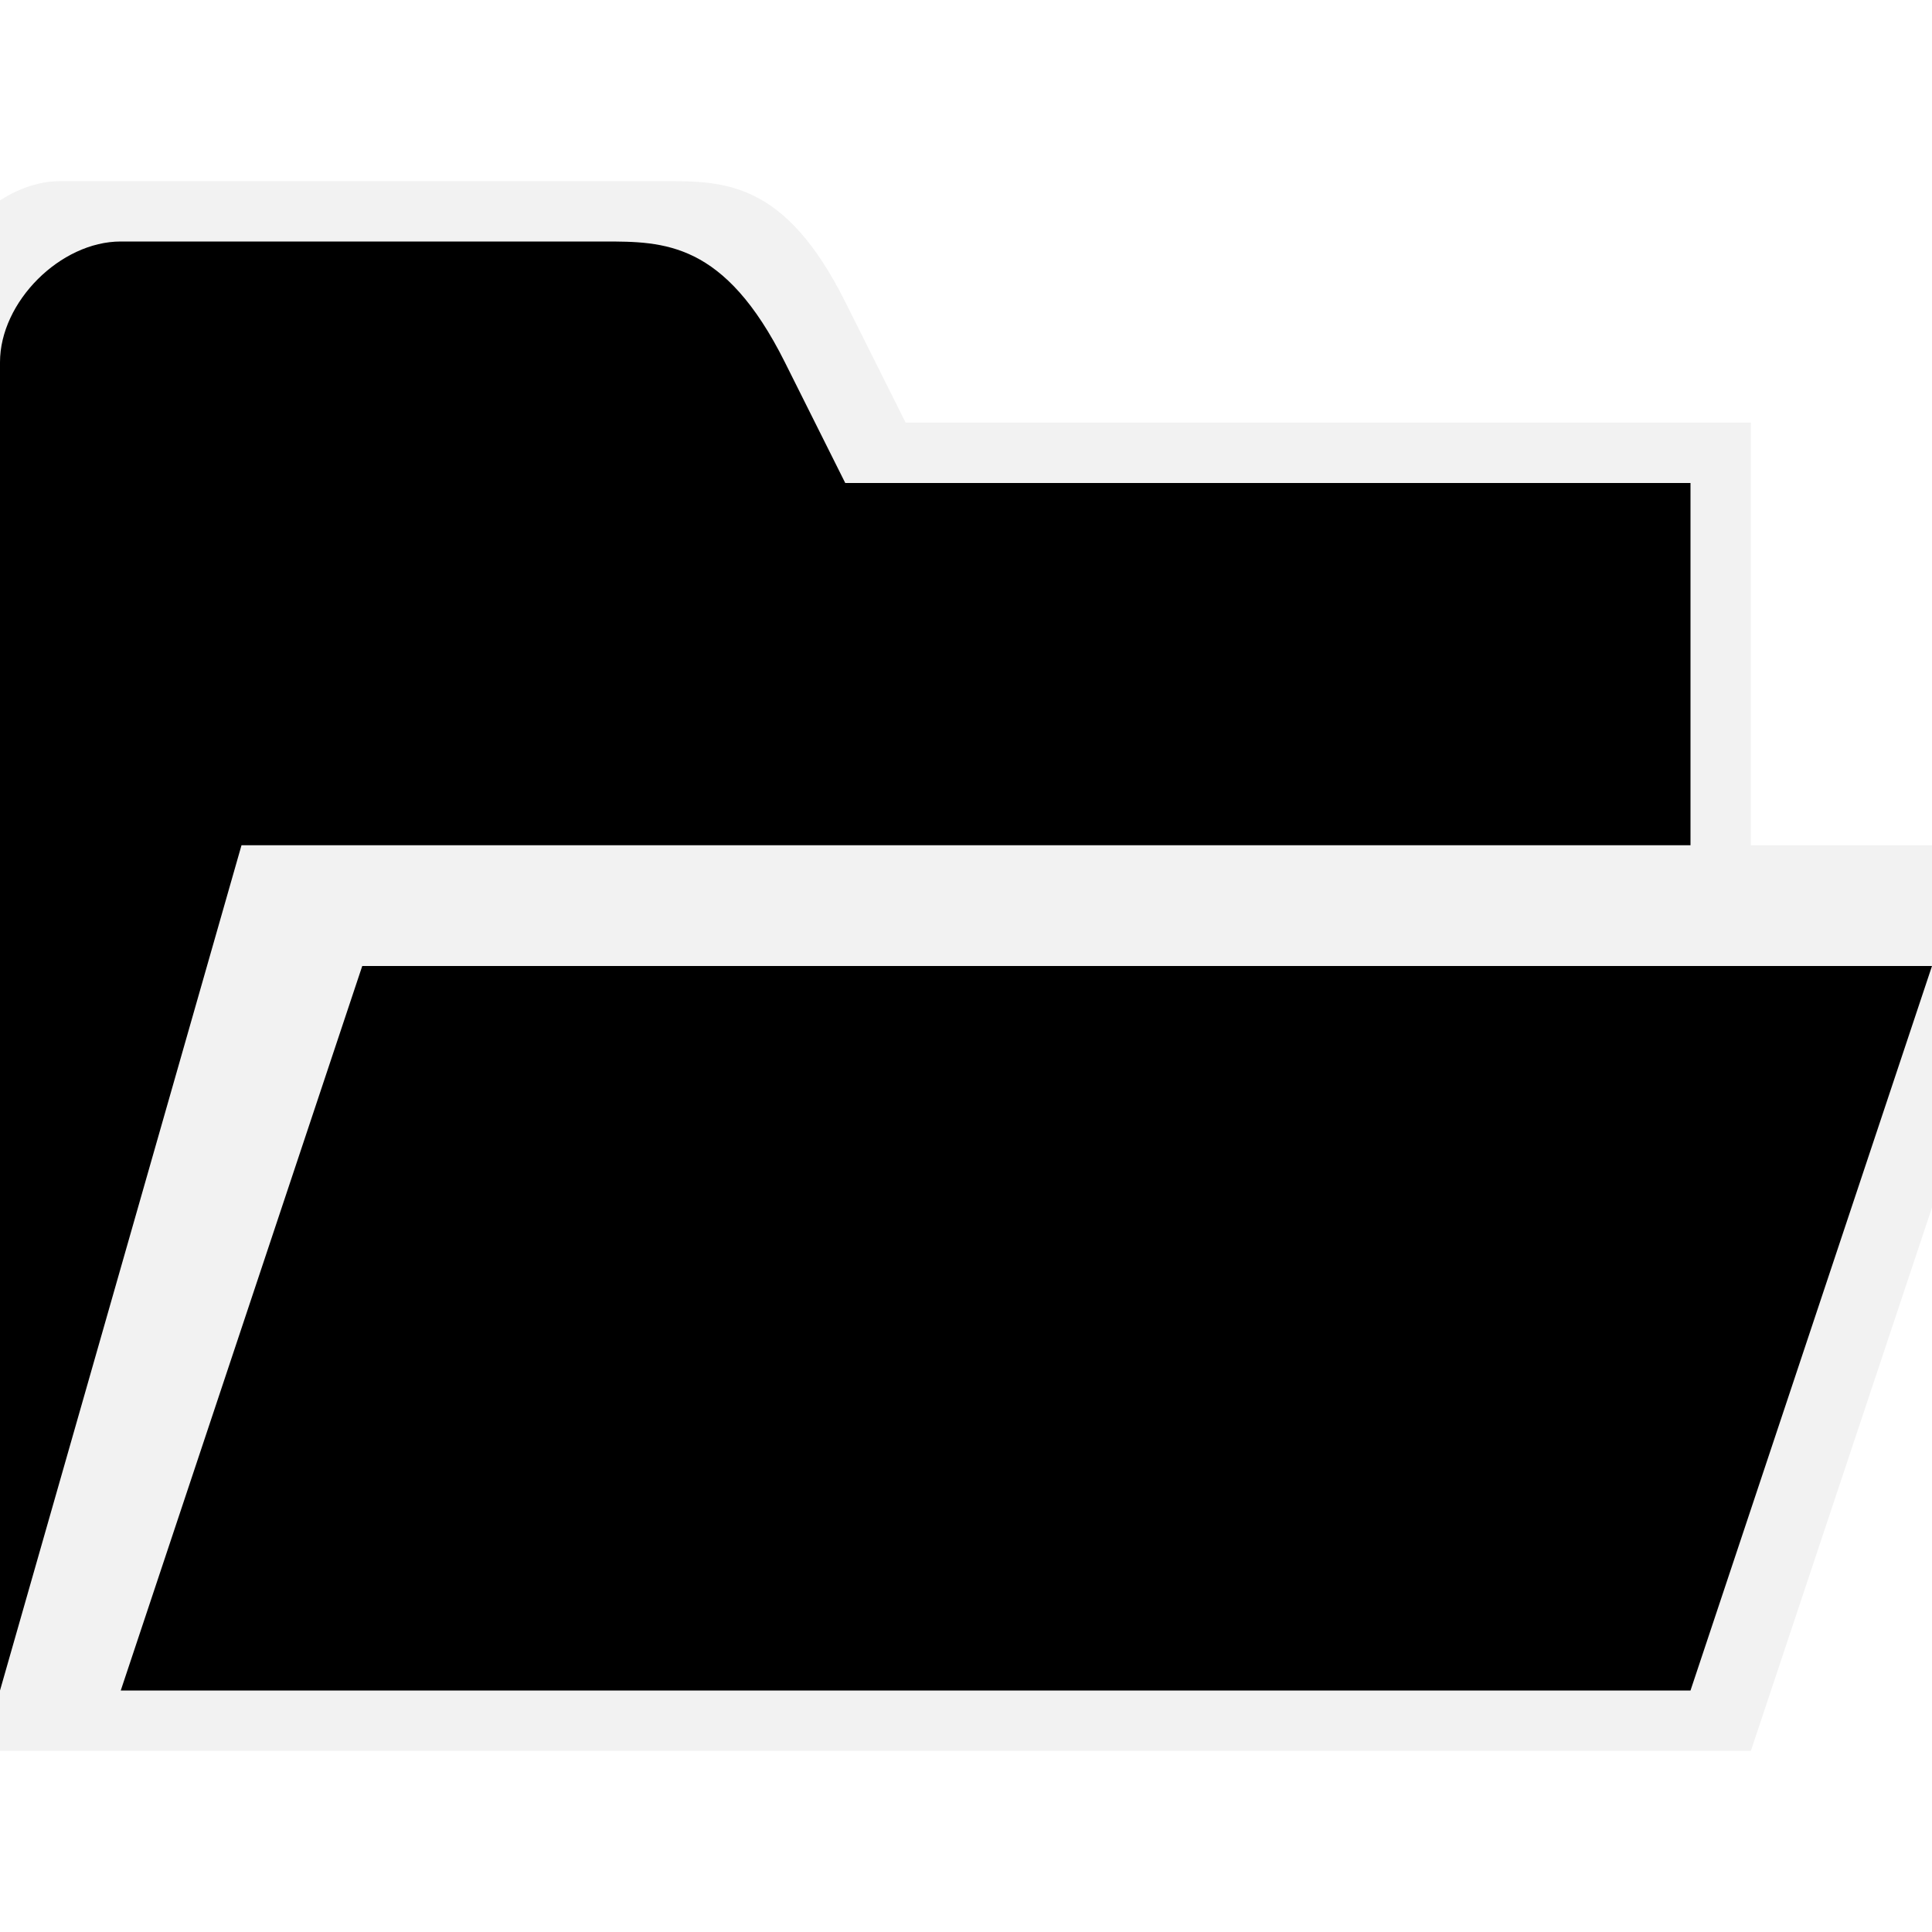
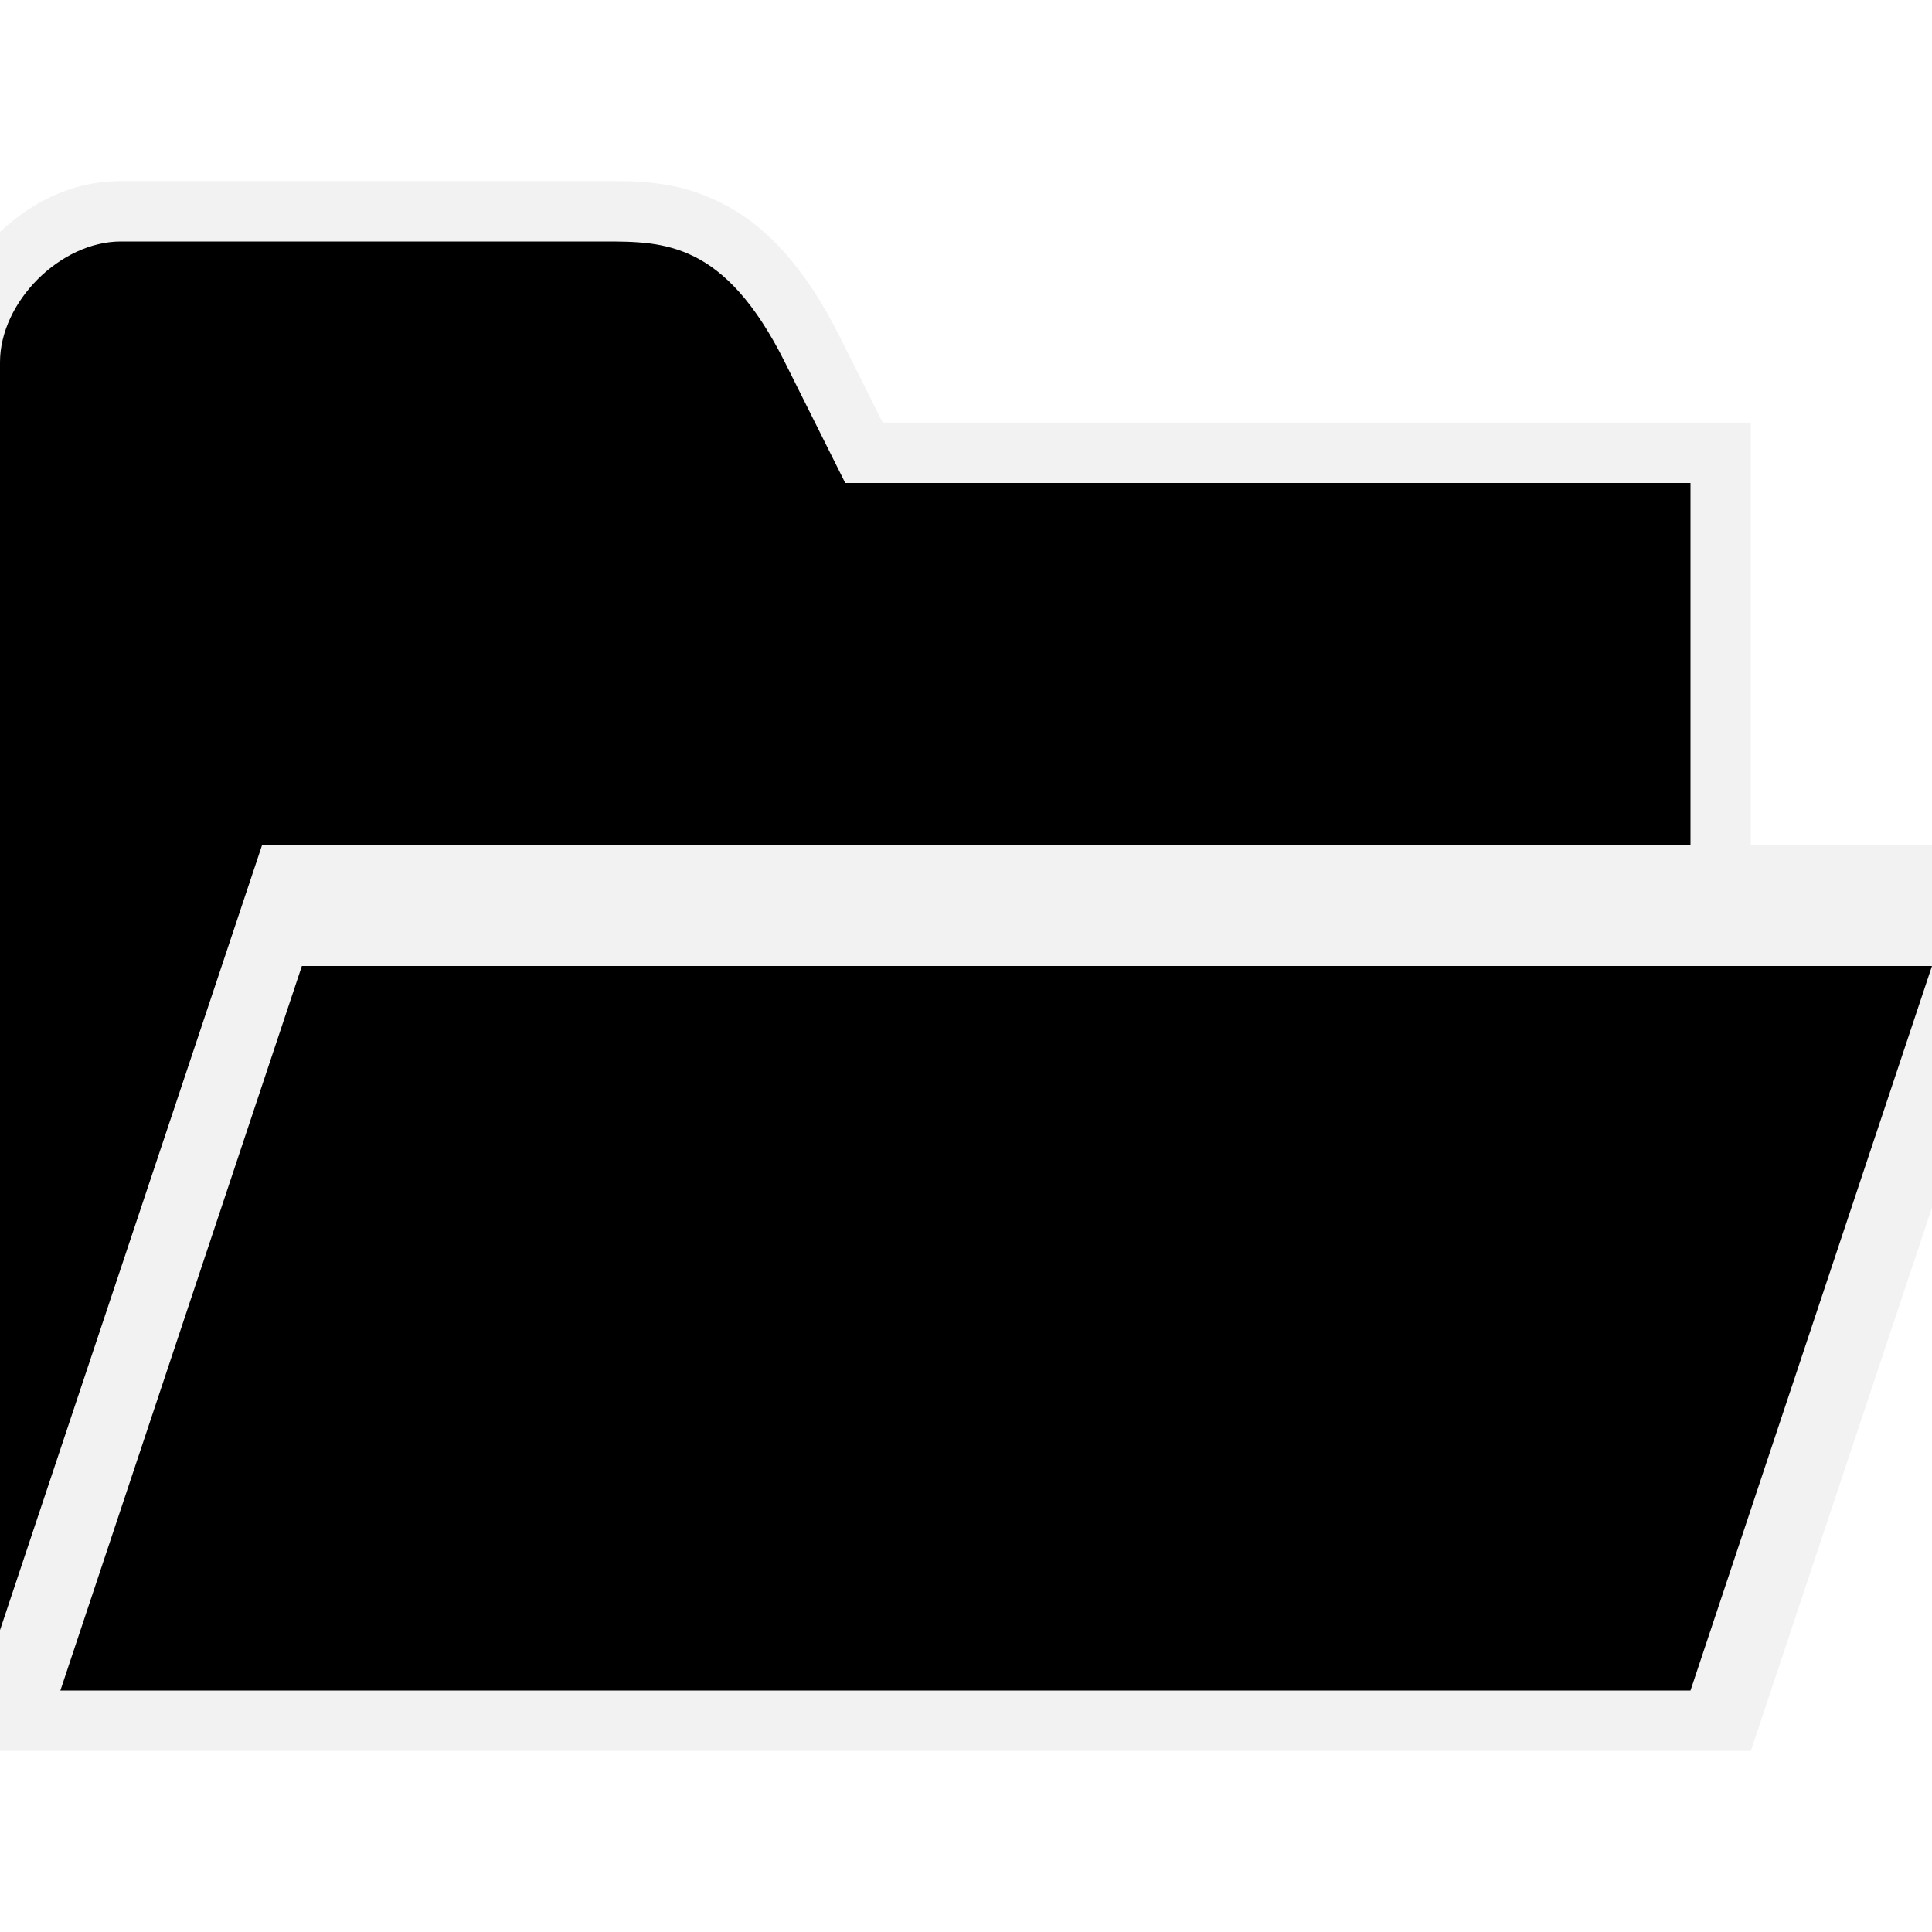
<svg xmlns="http://www.w3.org/2000/svg" width="160" height="160" viewBox="0 0 160 160">
-   <path id="bg" style="fill:#f2f2f2;stroke:none" d="m -5,145 0,-120 c 0,-5 5,-10 10,-10 H 55 c 5,0 10,0 15,10 l 5,10 H 145 l -0,35 h 25 L 145,145 Z" />
-   <path id="fg" style="fill:#000000;stroke:none" d="M 10,20 C 5,20 0,25 0,30 V 140 L 20,70 H 140 V 40 H 70 l -5,-10 c -5,-10 -10,-10 -15,-10 z M 30,80 10,140 H 140 l 20,-60 z" />
+   <path id="bg" style="fill:#f2f2f2;stroke:none" d="M 10 15 C 5.8 15 2.3 16.9 -0.4 19.6 C -3.1 22.3 -5 25.8 -5 30 L -5 70 L -5 135 L -5 145 L 145 145 L 170 70 L 145 70 L 145 60 L 145 50 L 145 35 L 73.1 35 L 69.5 27.8 C 66.7 22.2 63.4 18.6 59.7 16.8 C 56 14.9 52.5 15 50 15 L 10 15 z " />
+   <path id="fg" style="fill:#000000;stroke:none" d="M 10 20 C 5 20 0 25 0 30 L 0 135 L 21.7 70 L 140 70 L 140 60 L 140 50 L 140 40 L 70 40 L 65 30 C 60 20 55 20 50 20 L 10 20 z M 25 80 L 5 140 L 140 140 L 160 80 L 25 80 z " />
</svg>
